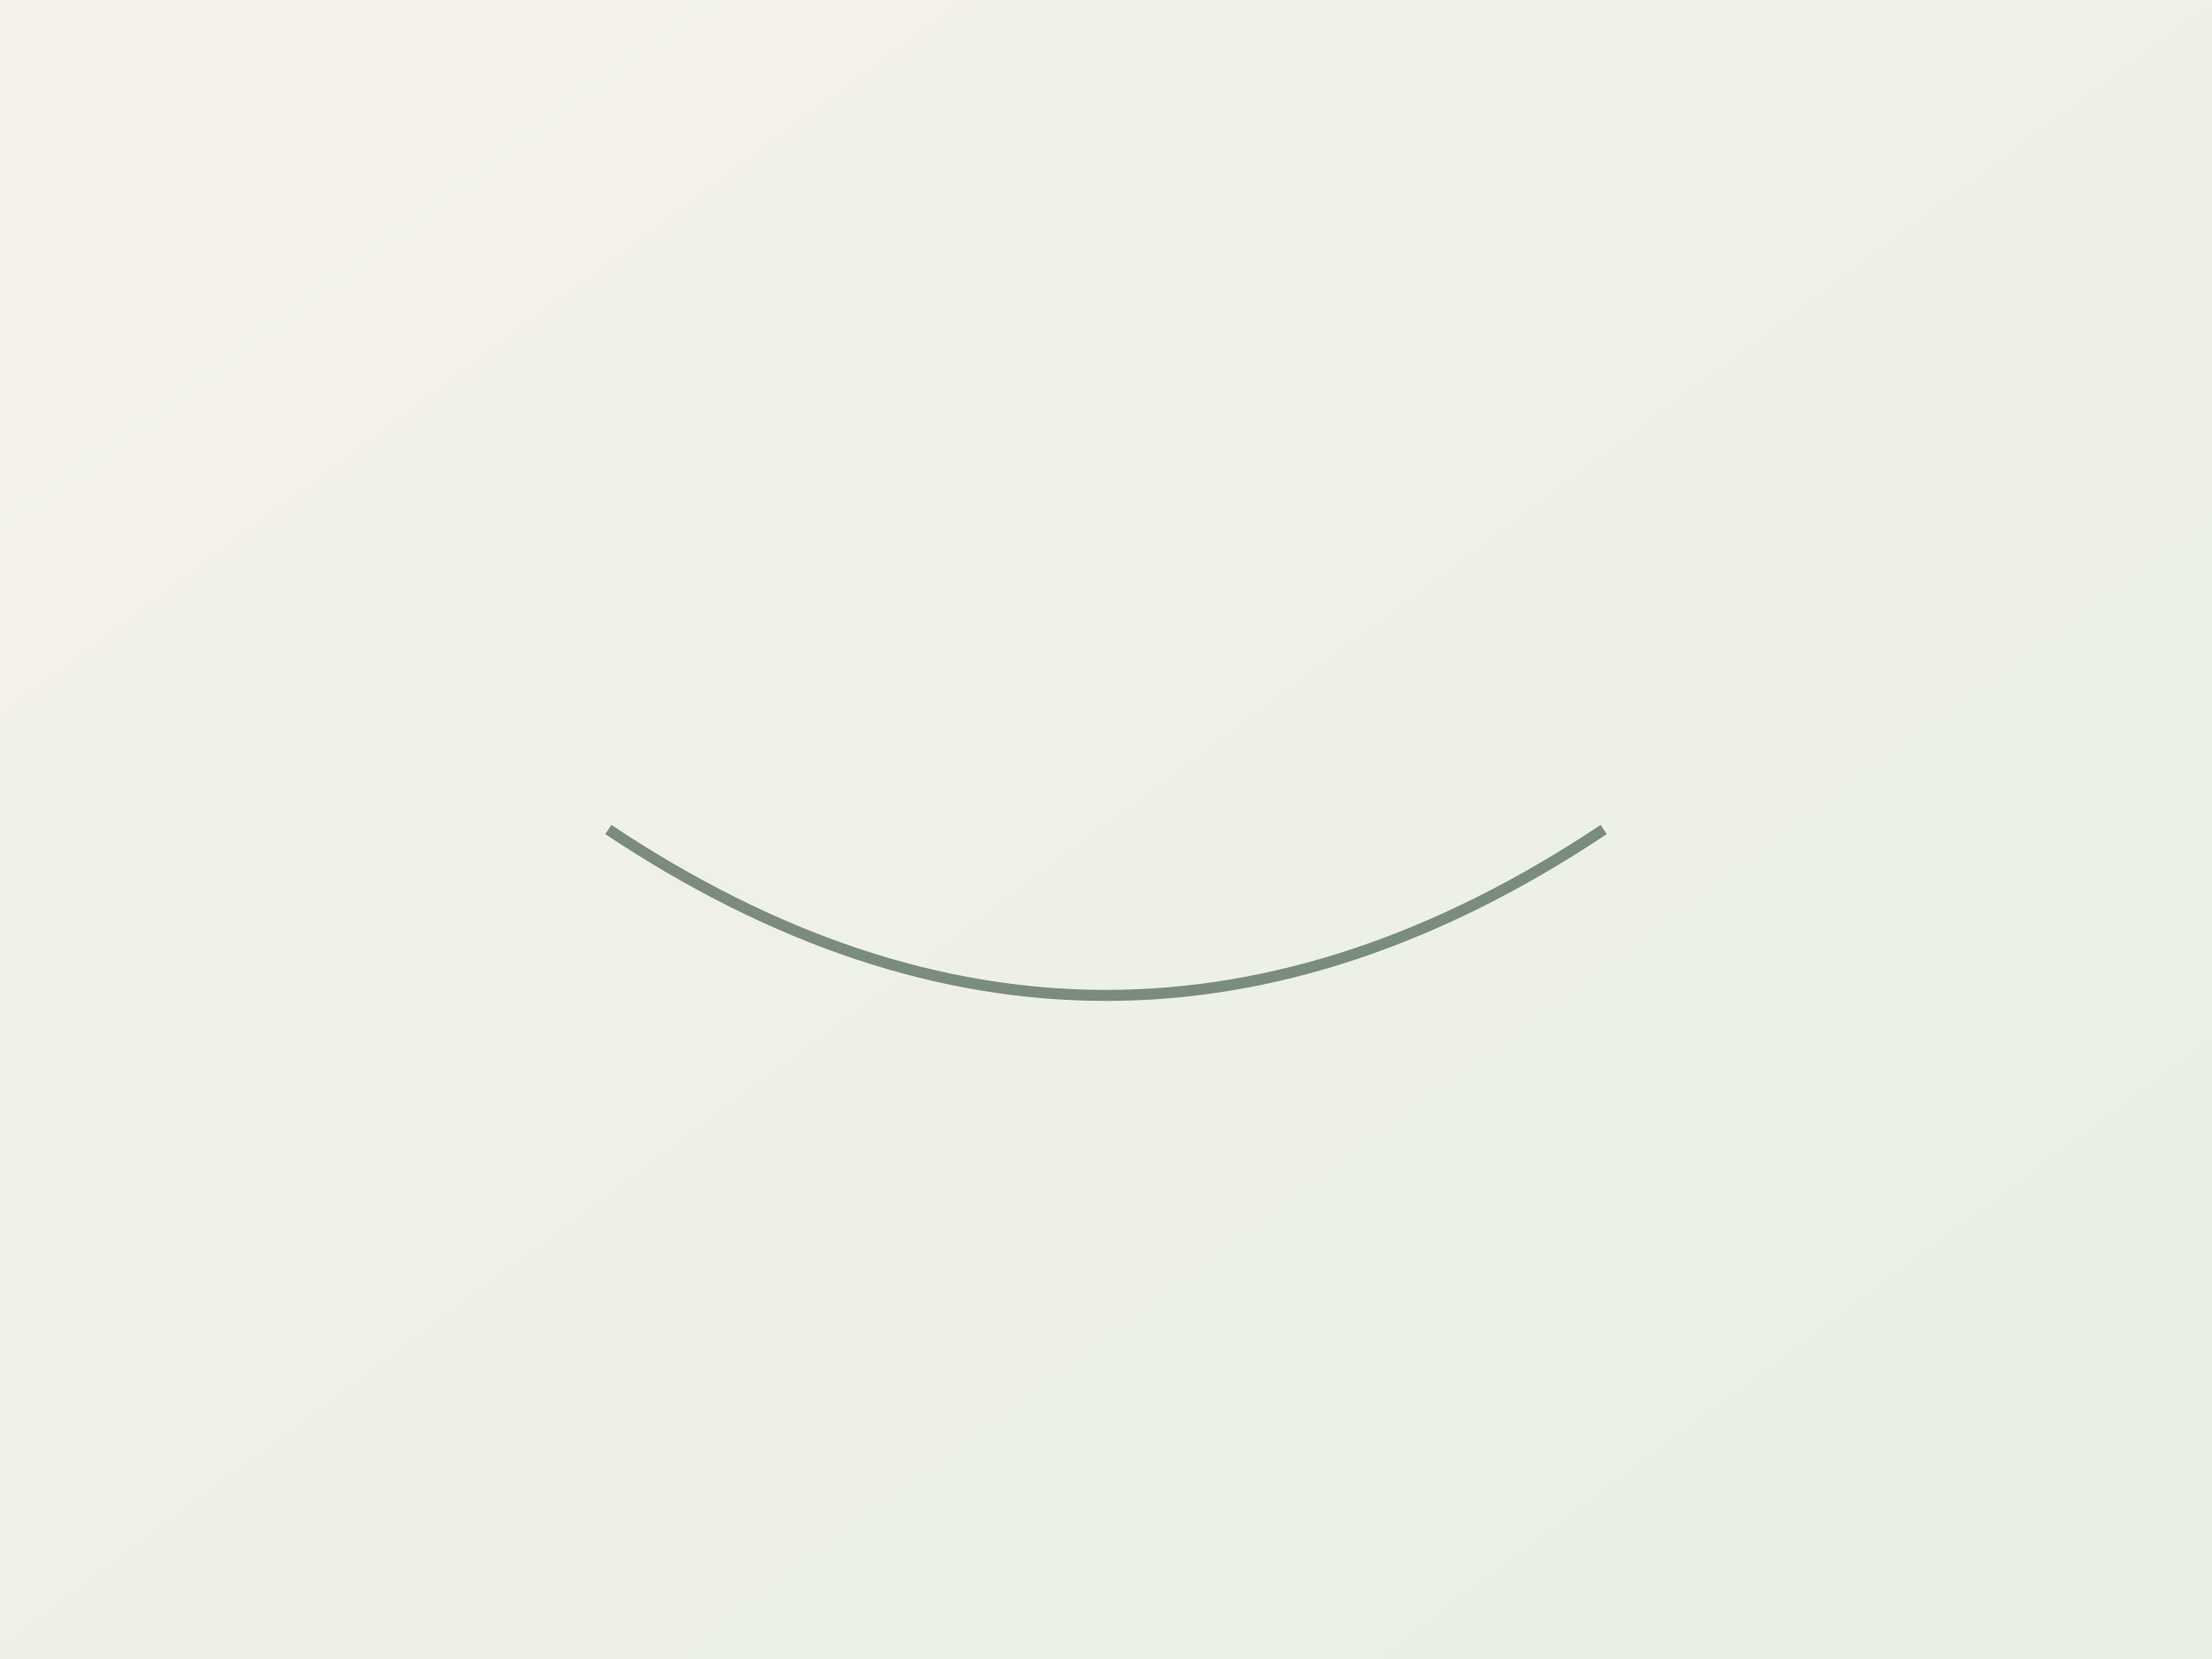
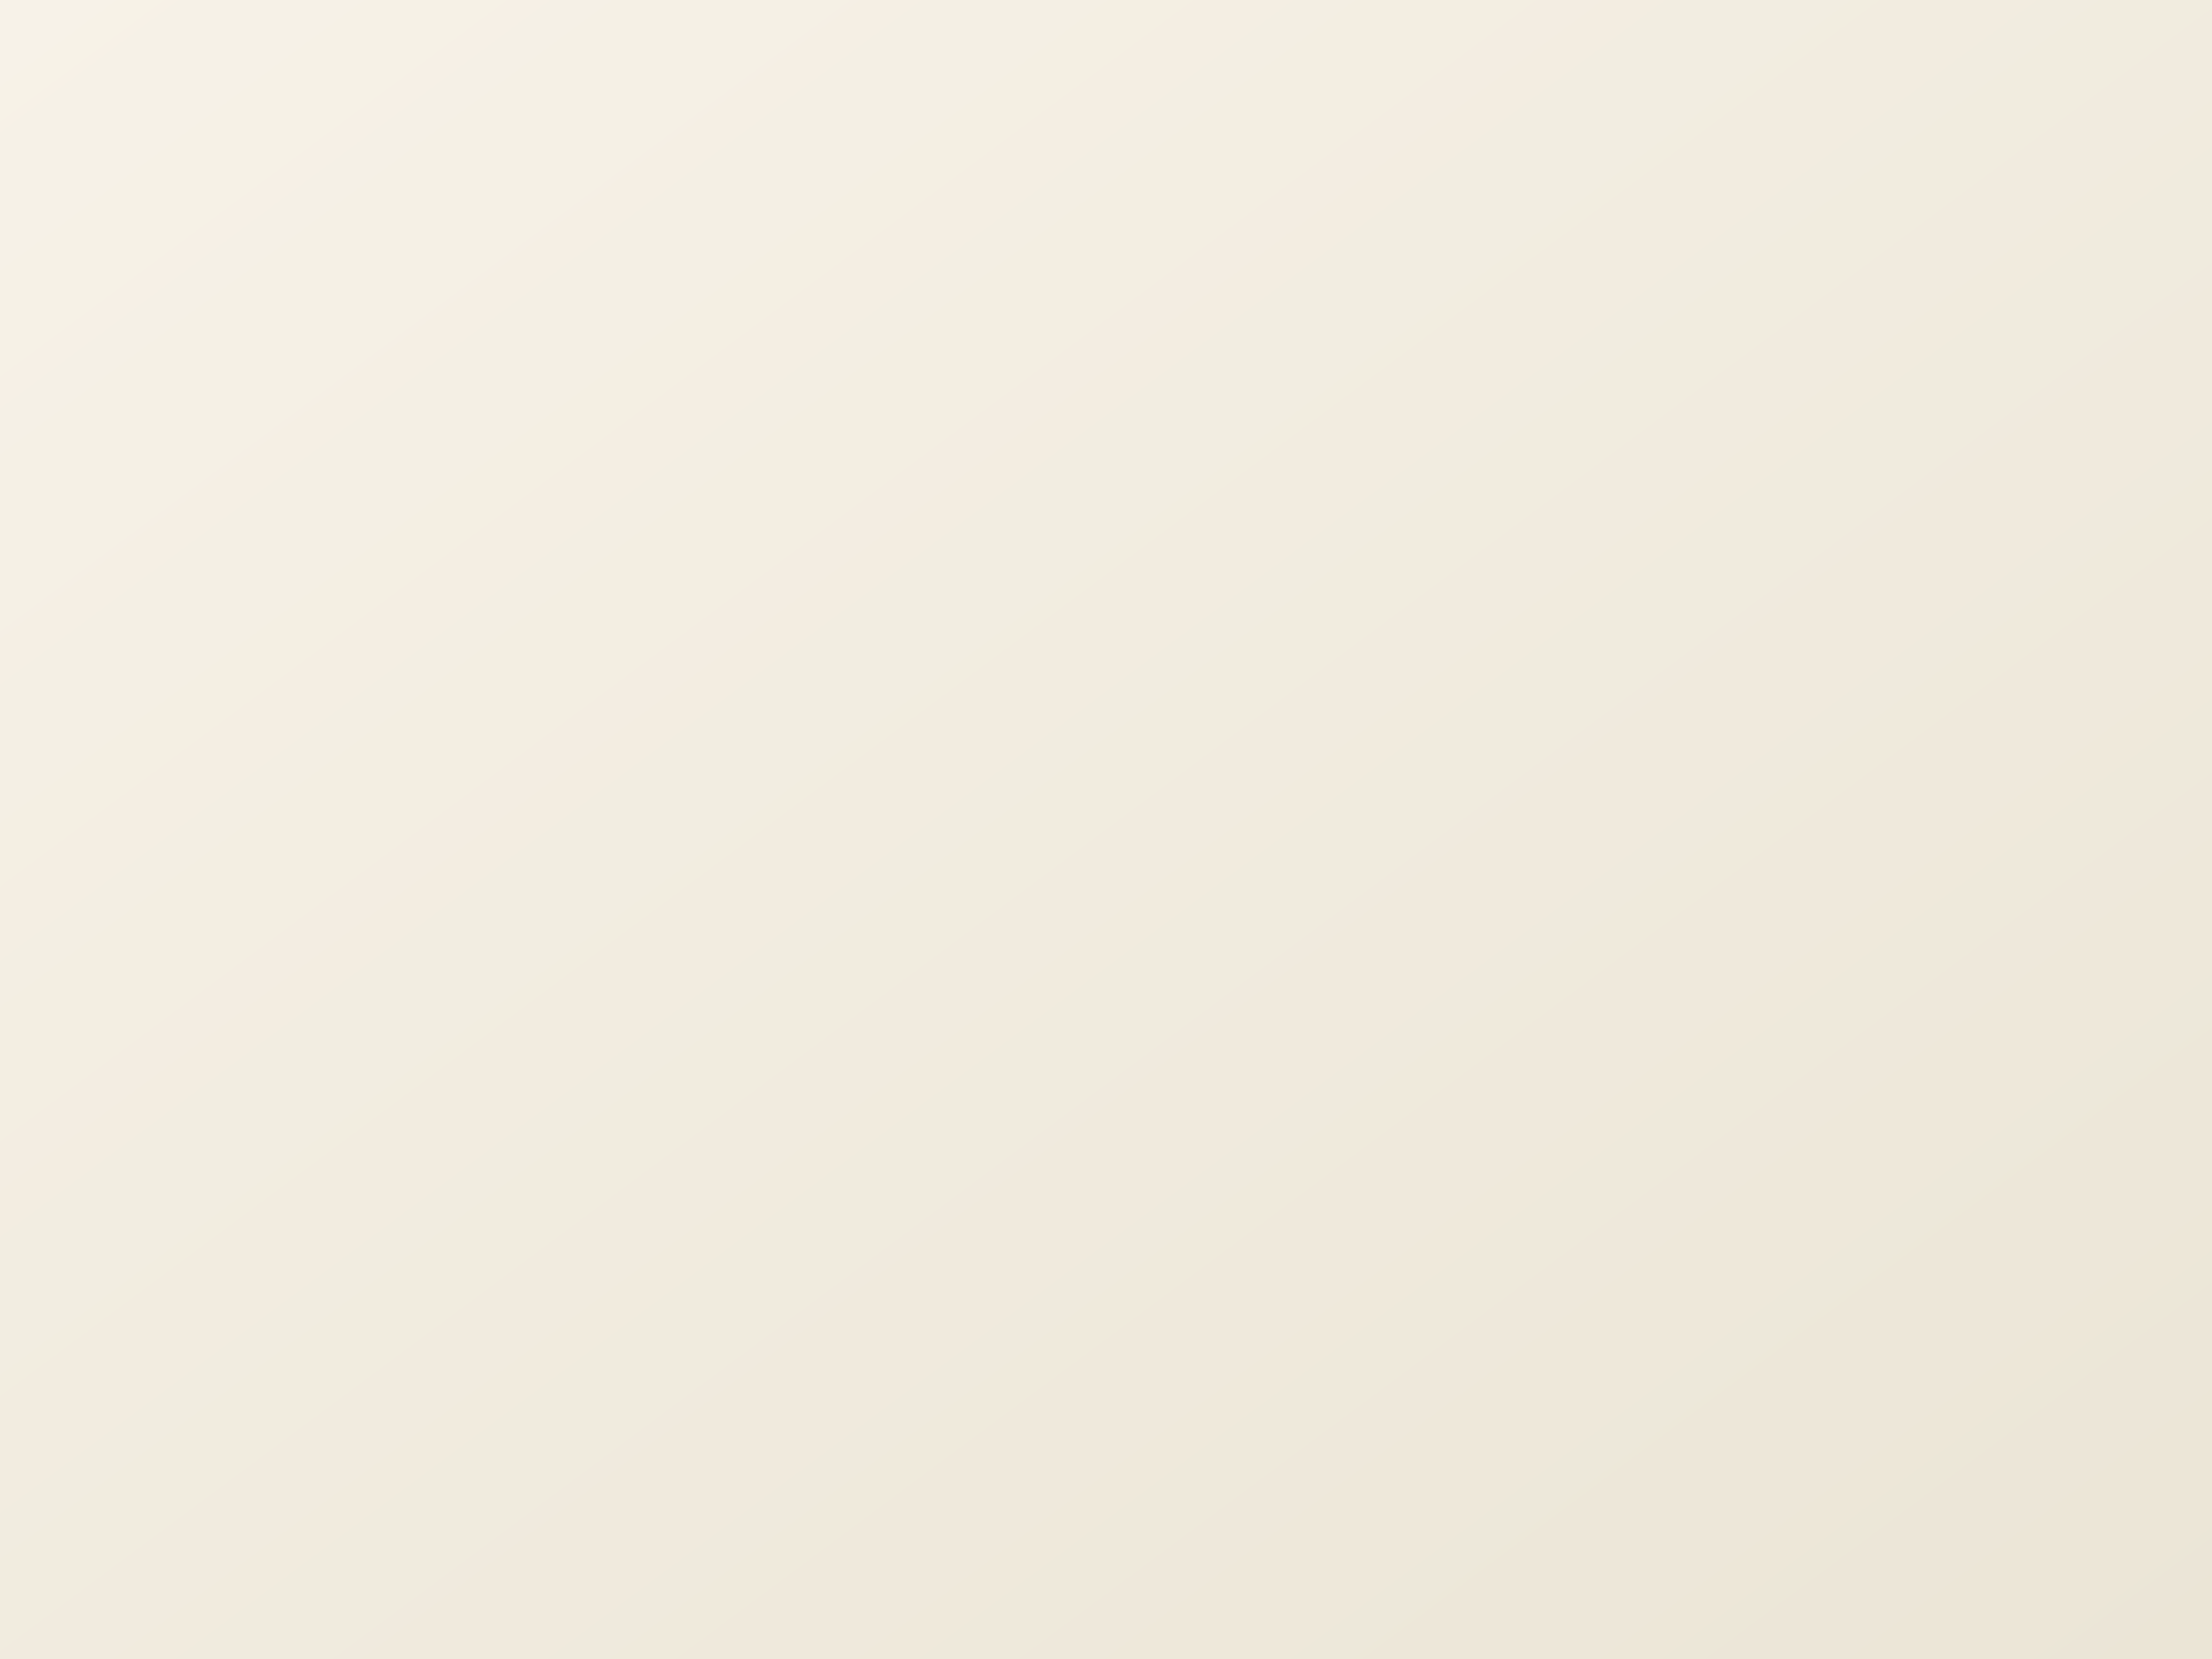
<svg xmlns="http://www.w3.org/2000/svg" viewBox="0 0 800 600" width="800" height="600">
  <defs>
    <linearGradient id="a" x1="0" y1="0" x2="1" y2="1">
-       <stop offset="0" stop-color="#f6f2ea" />
-       <stop offset="1" stop-color="#e6efe2" />
+       <stop offset="0" stop-color="#F7F2E8" />
+       <stop offset="1" stop-color="#EBE5D6" />
    </linearGradient>
  </defs>
  <rect width="800" height="600" fill="url(#a)" />
-   <path d="M220 300 Q400 420 580 300" fill="none" stroke="#2e4a3b" stroke-opacity="0.6" stroke-width="4" />
</svg>
